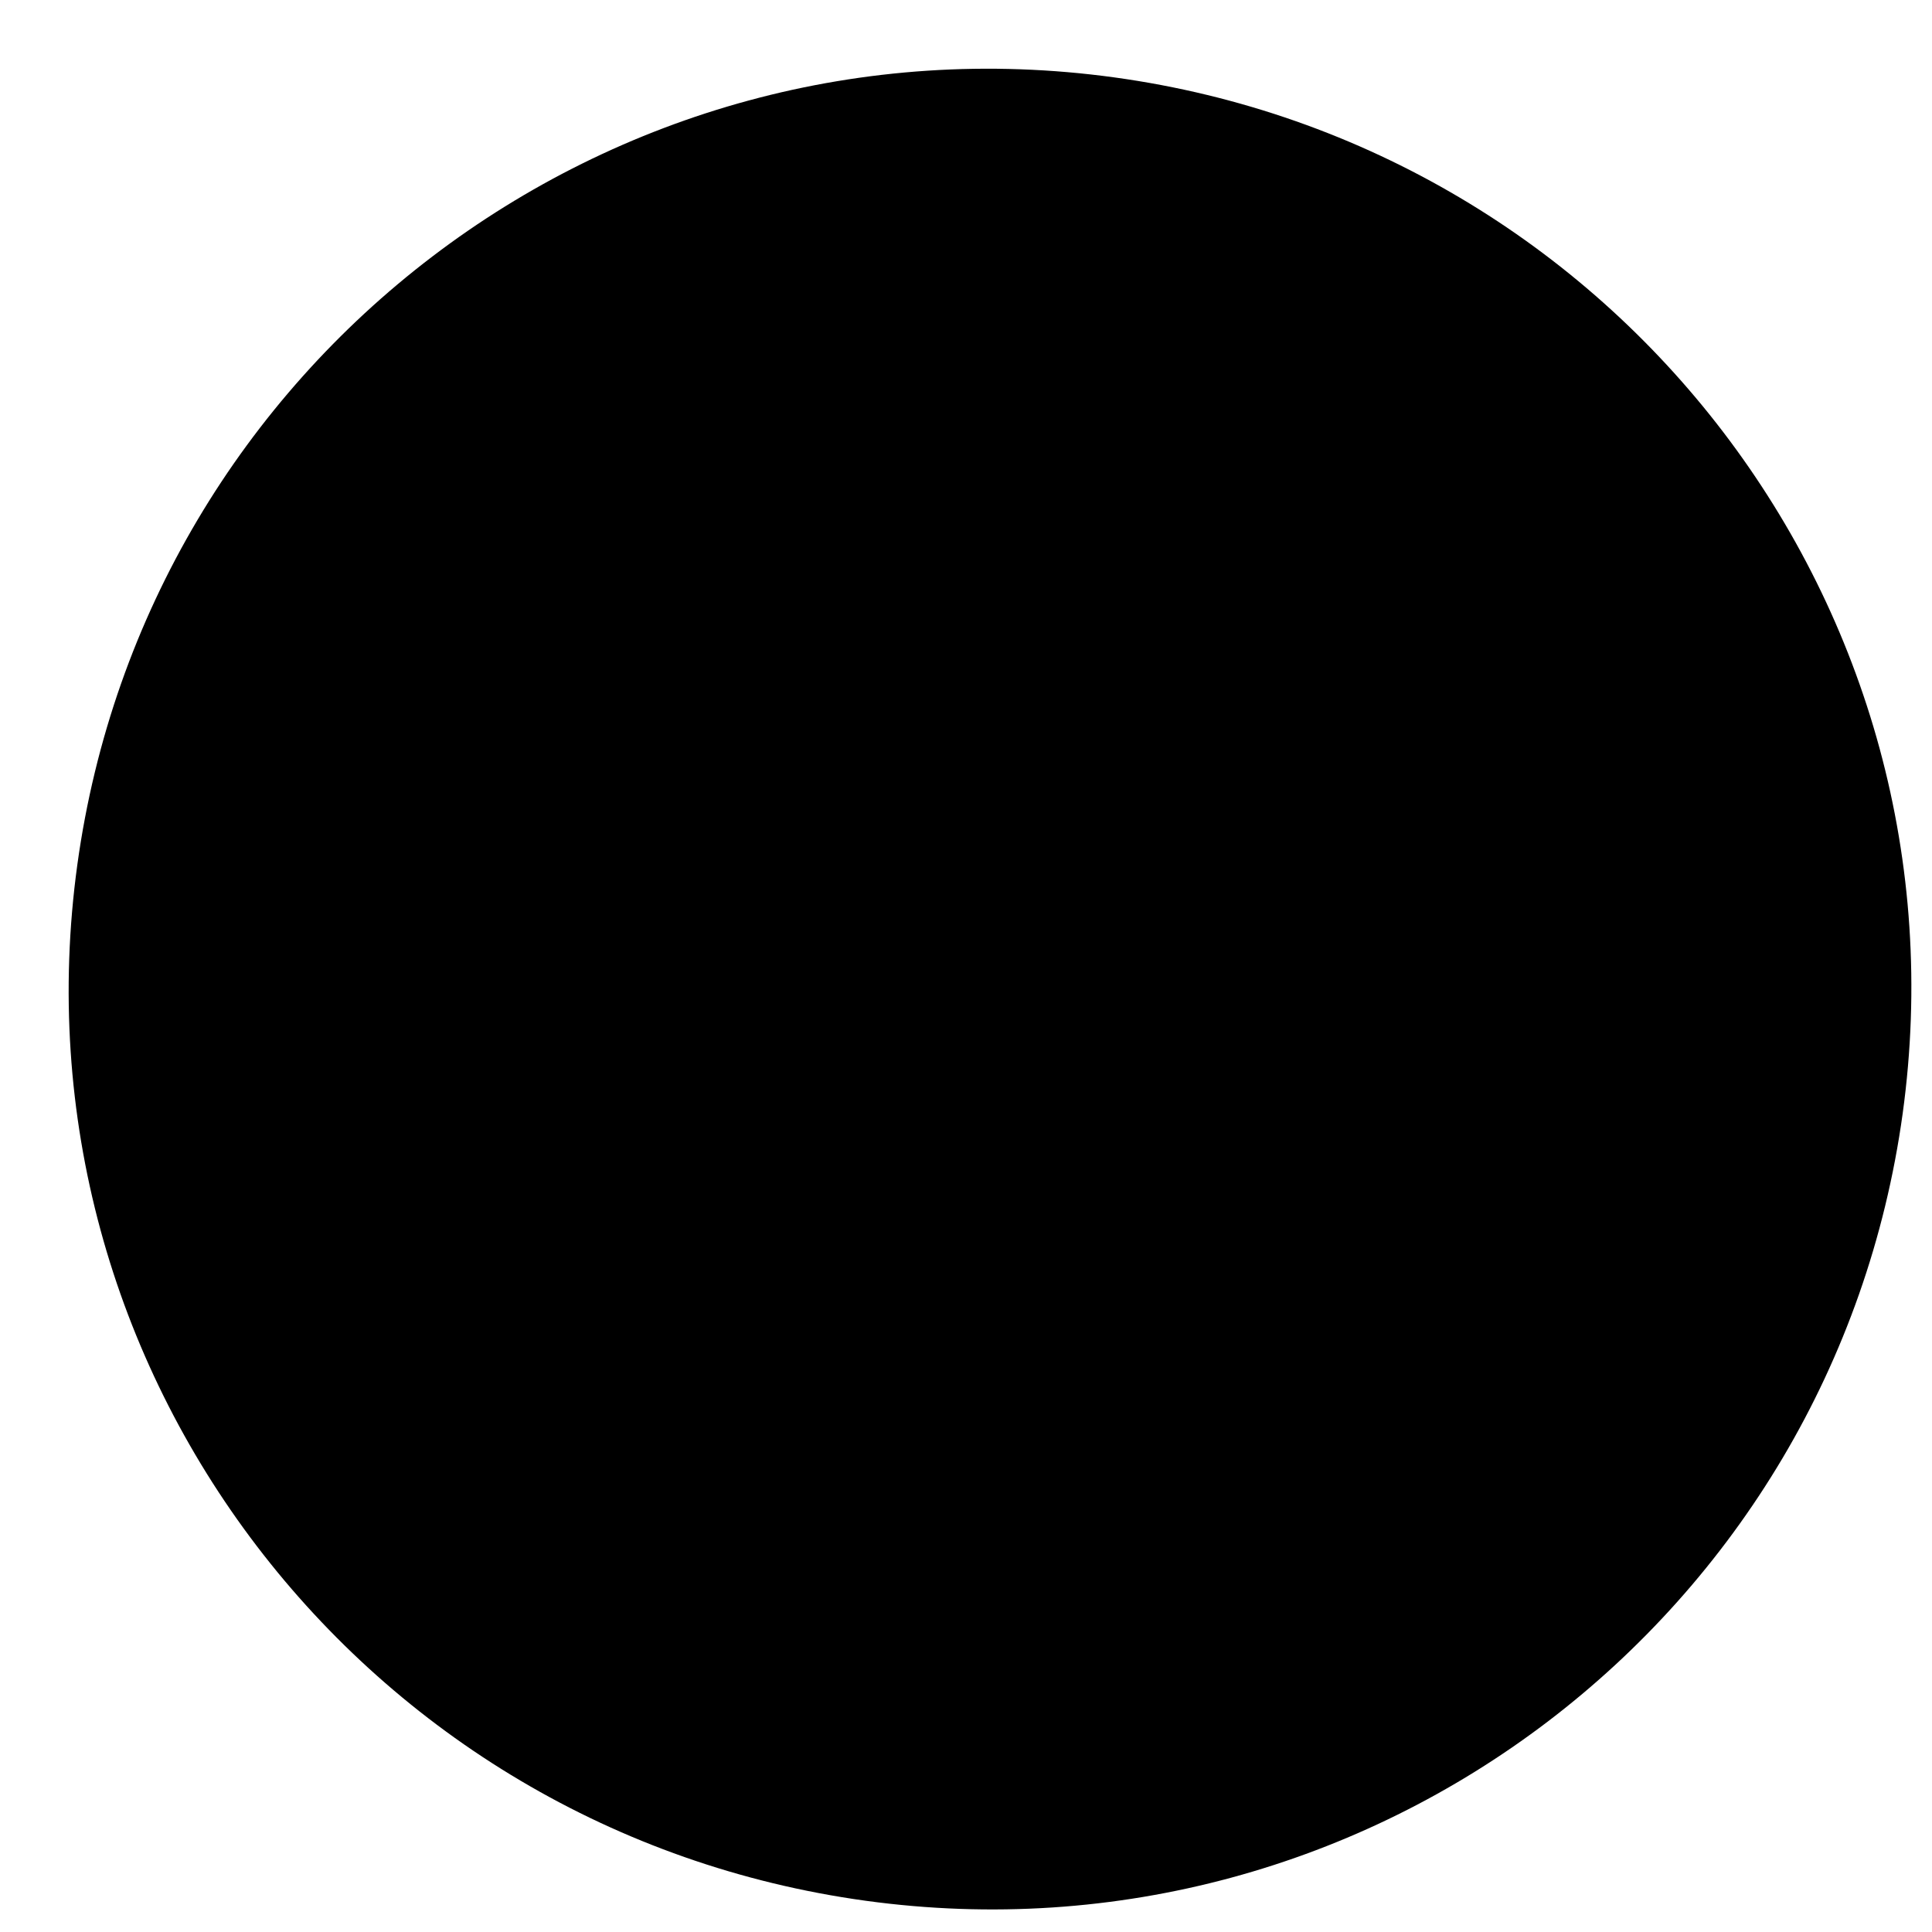
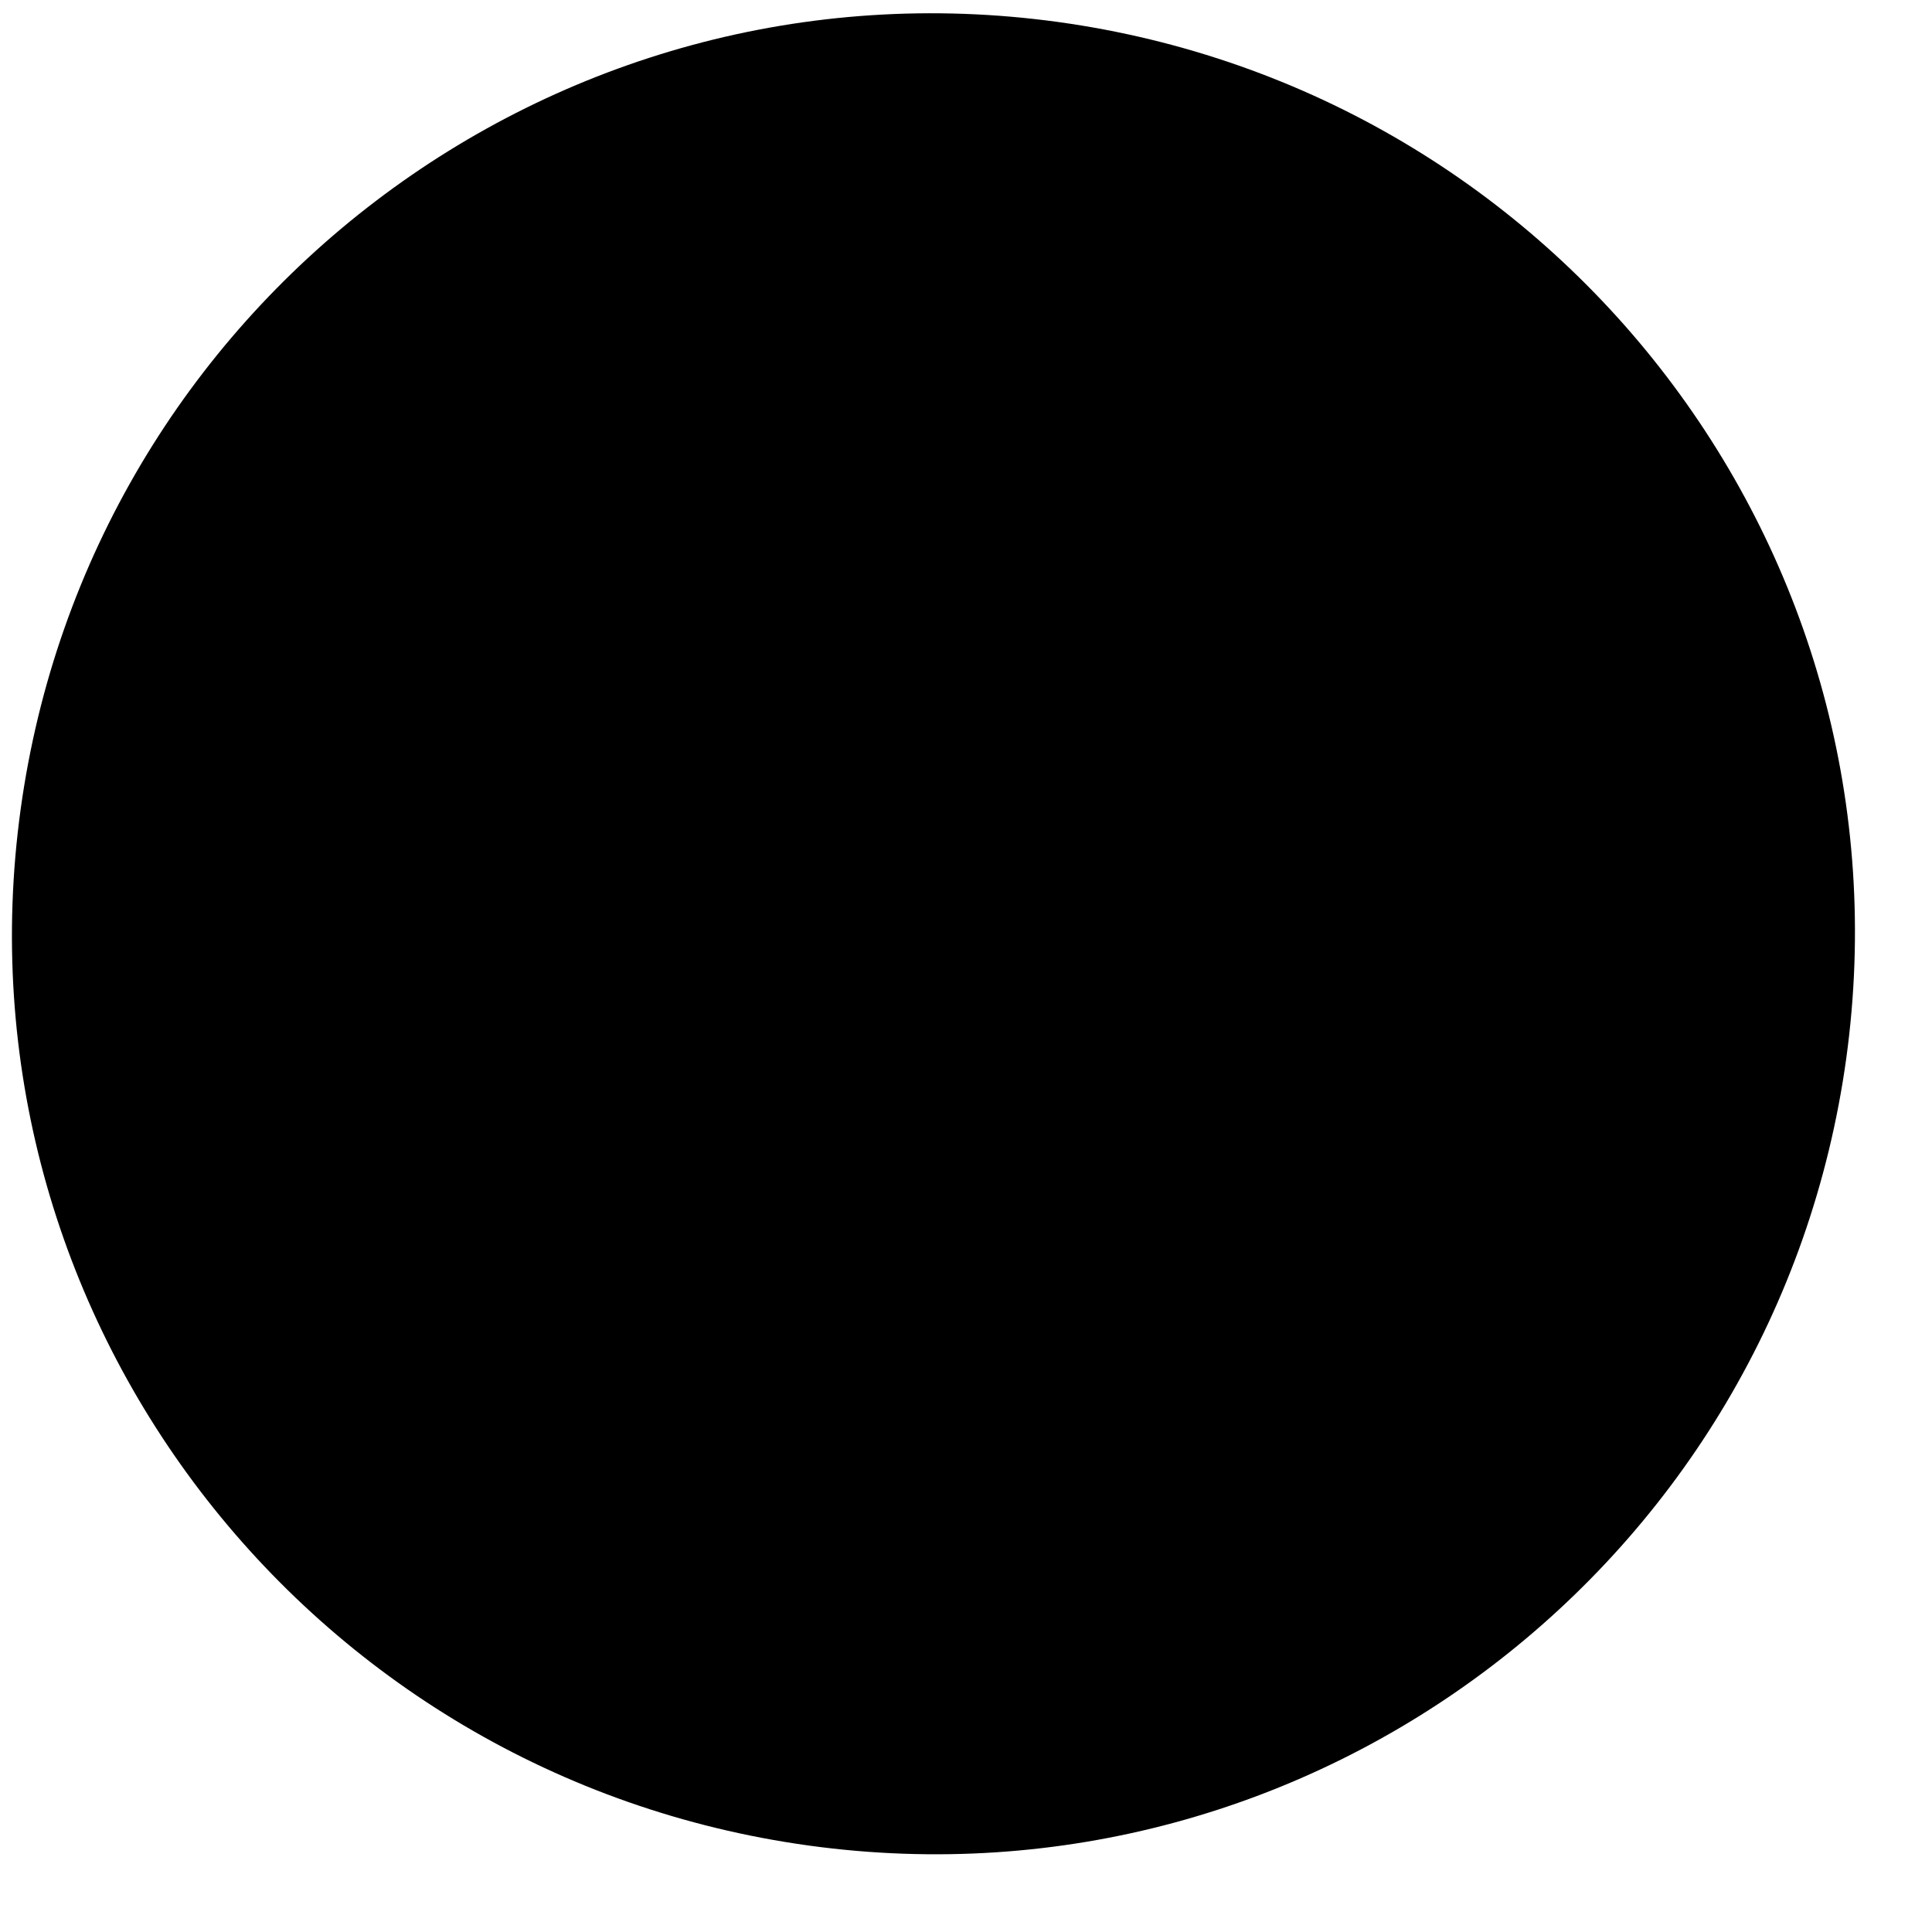
- <svg xmlns="http://www.w3.org/2000/svg" width="28" height="28" viewBox="0 0 28 28" fill="none">
+ <svg xmlns="http://www.w3.org/2000/svg" width="19" height="19" viewBox="0 0 19 19" fill="none">
  <g style="mix-blend-mode:multiply">
-     <path d="M12.544 27.547C5.256 26.543 0.114 19.85 1.121 12.53C2.125 5.25 8.824 0.115 16.152 1.122C23.441 2.126 28.582 8.819 27.575 16.138C26.571 23.419 19.872 28.554 12.544 27.547Z" fill="black" />
+     <path d="M7.955 18.15C3.009 17.468 -0.481 12.927 0.203 7.959C0.884 3.018 5.43 -0.467 10.404 0.216C15.351 0.898 18.84 5.44 18.157 10.407C17.475 15.349 12.929 18.834 7.955 18.15Z" fill="black" />
  </g>
</svg>
